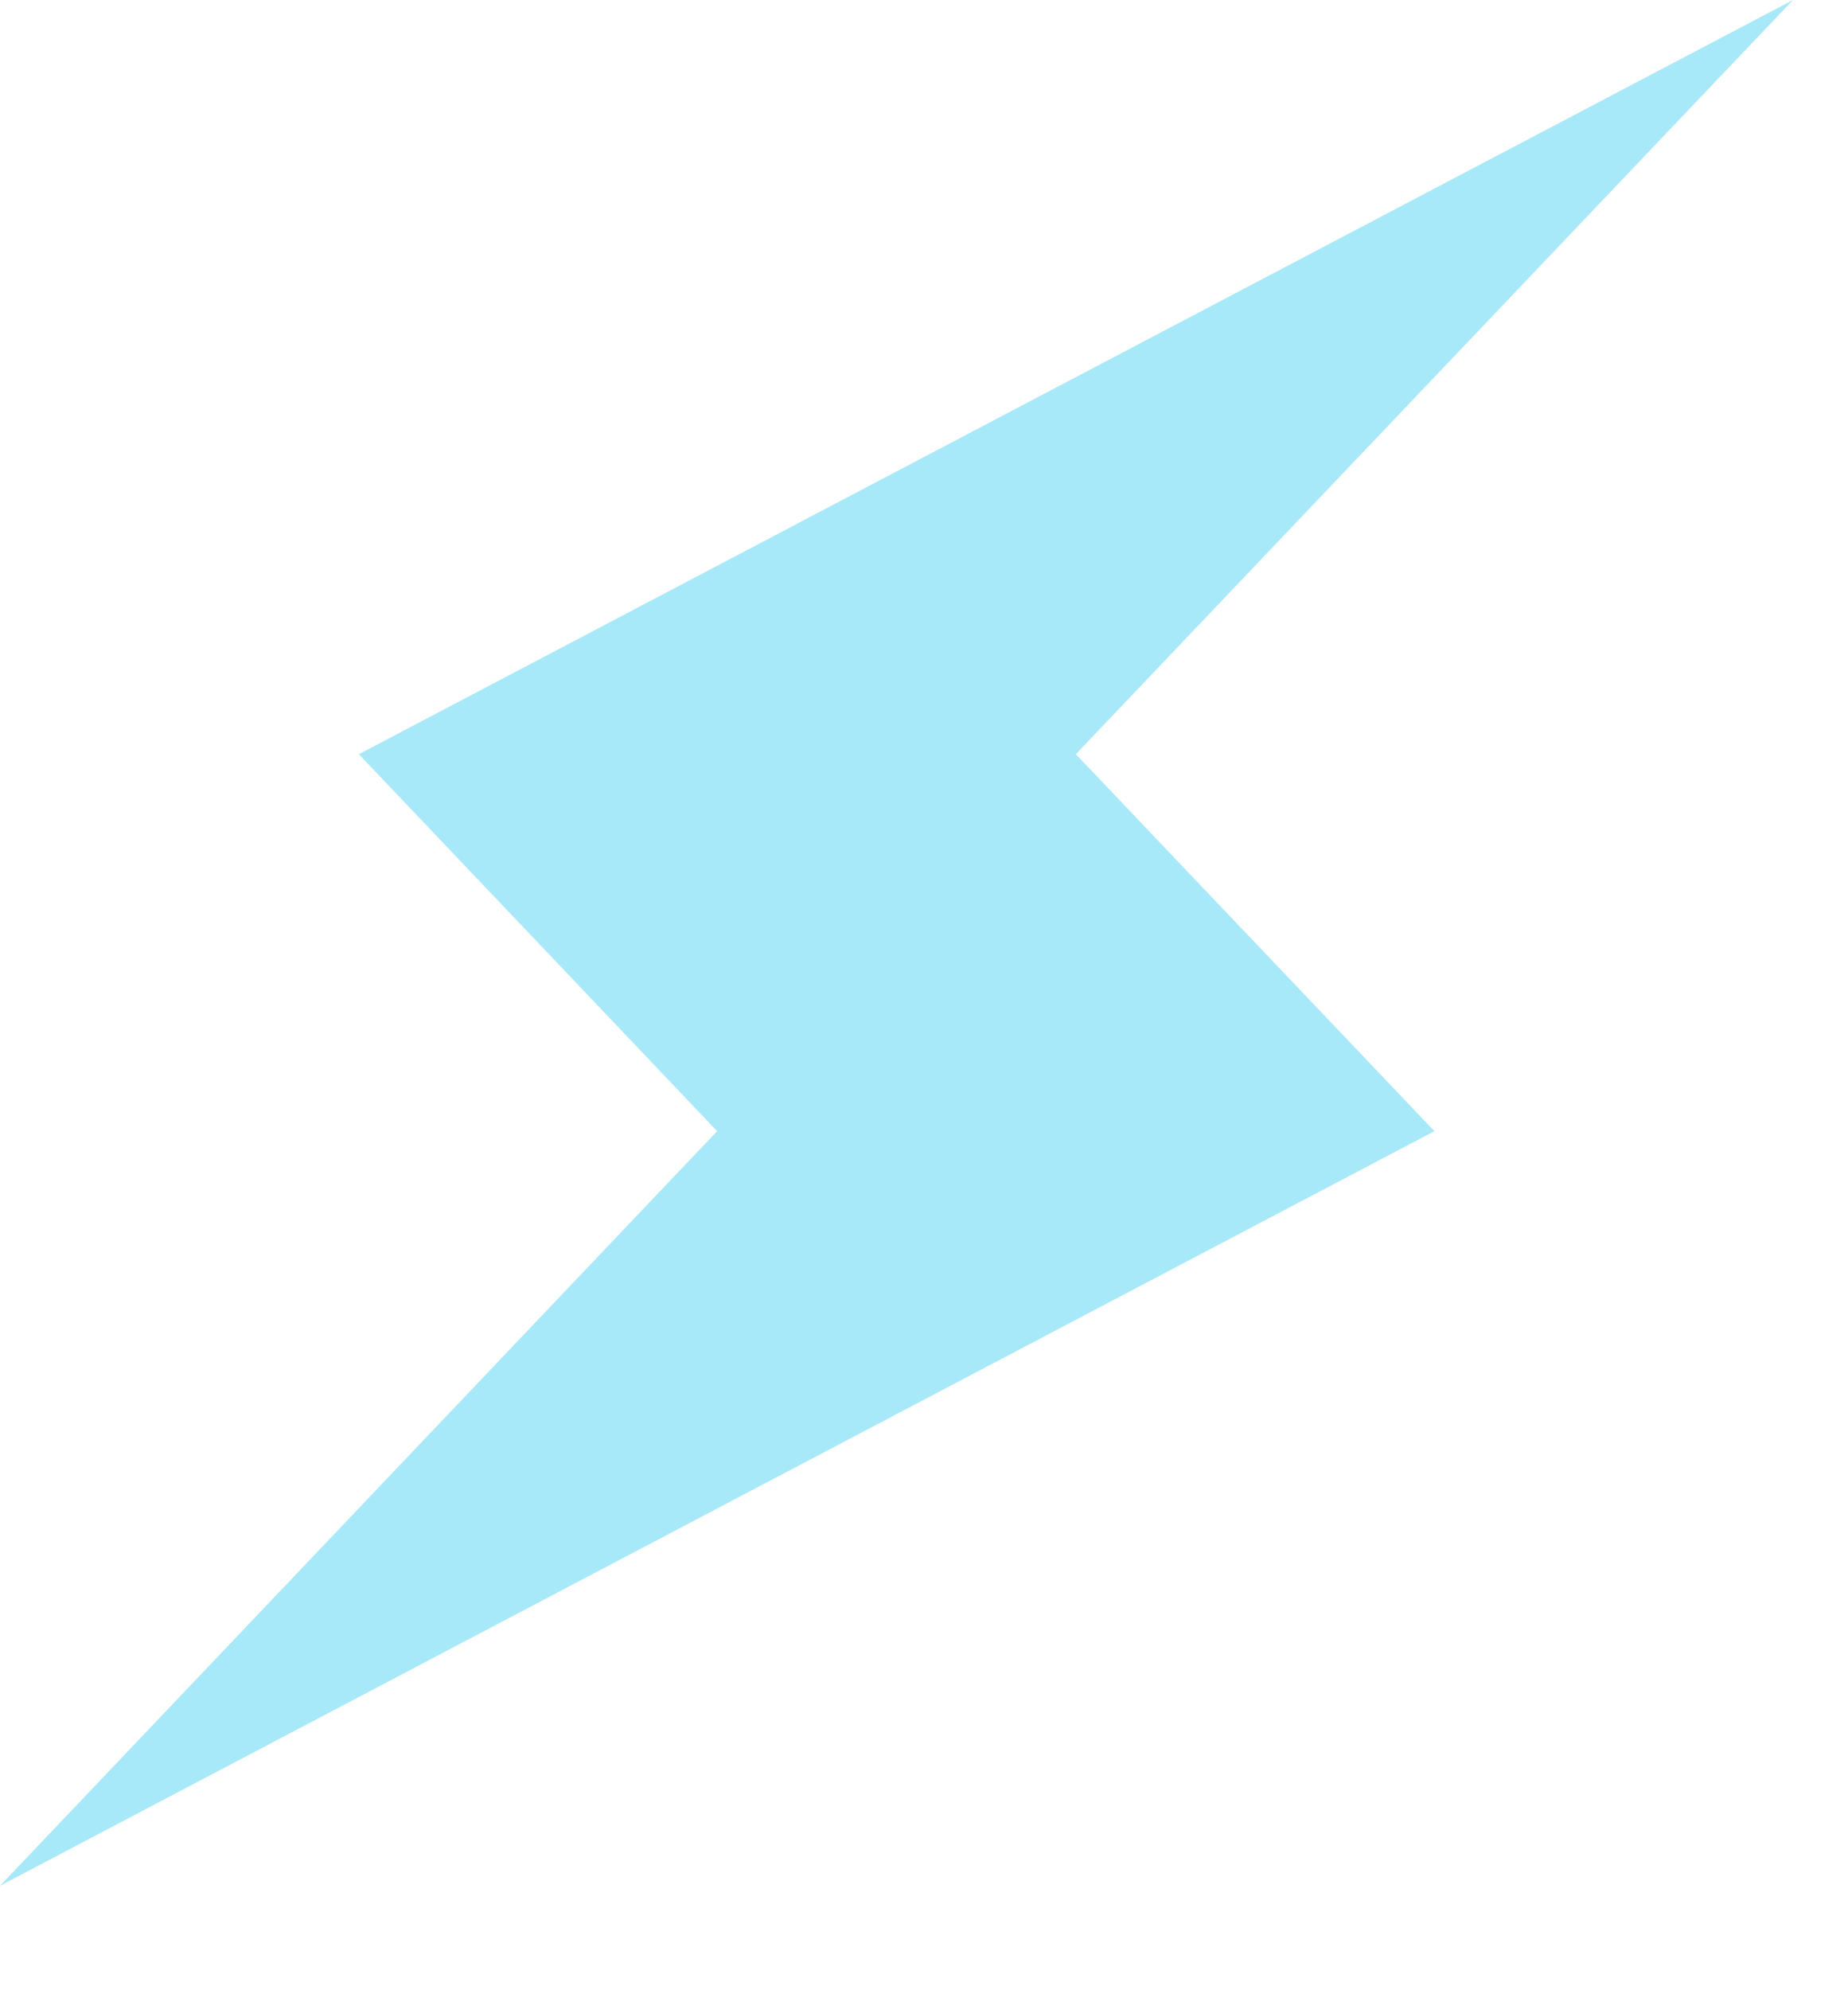
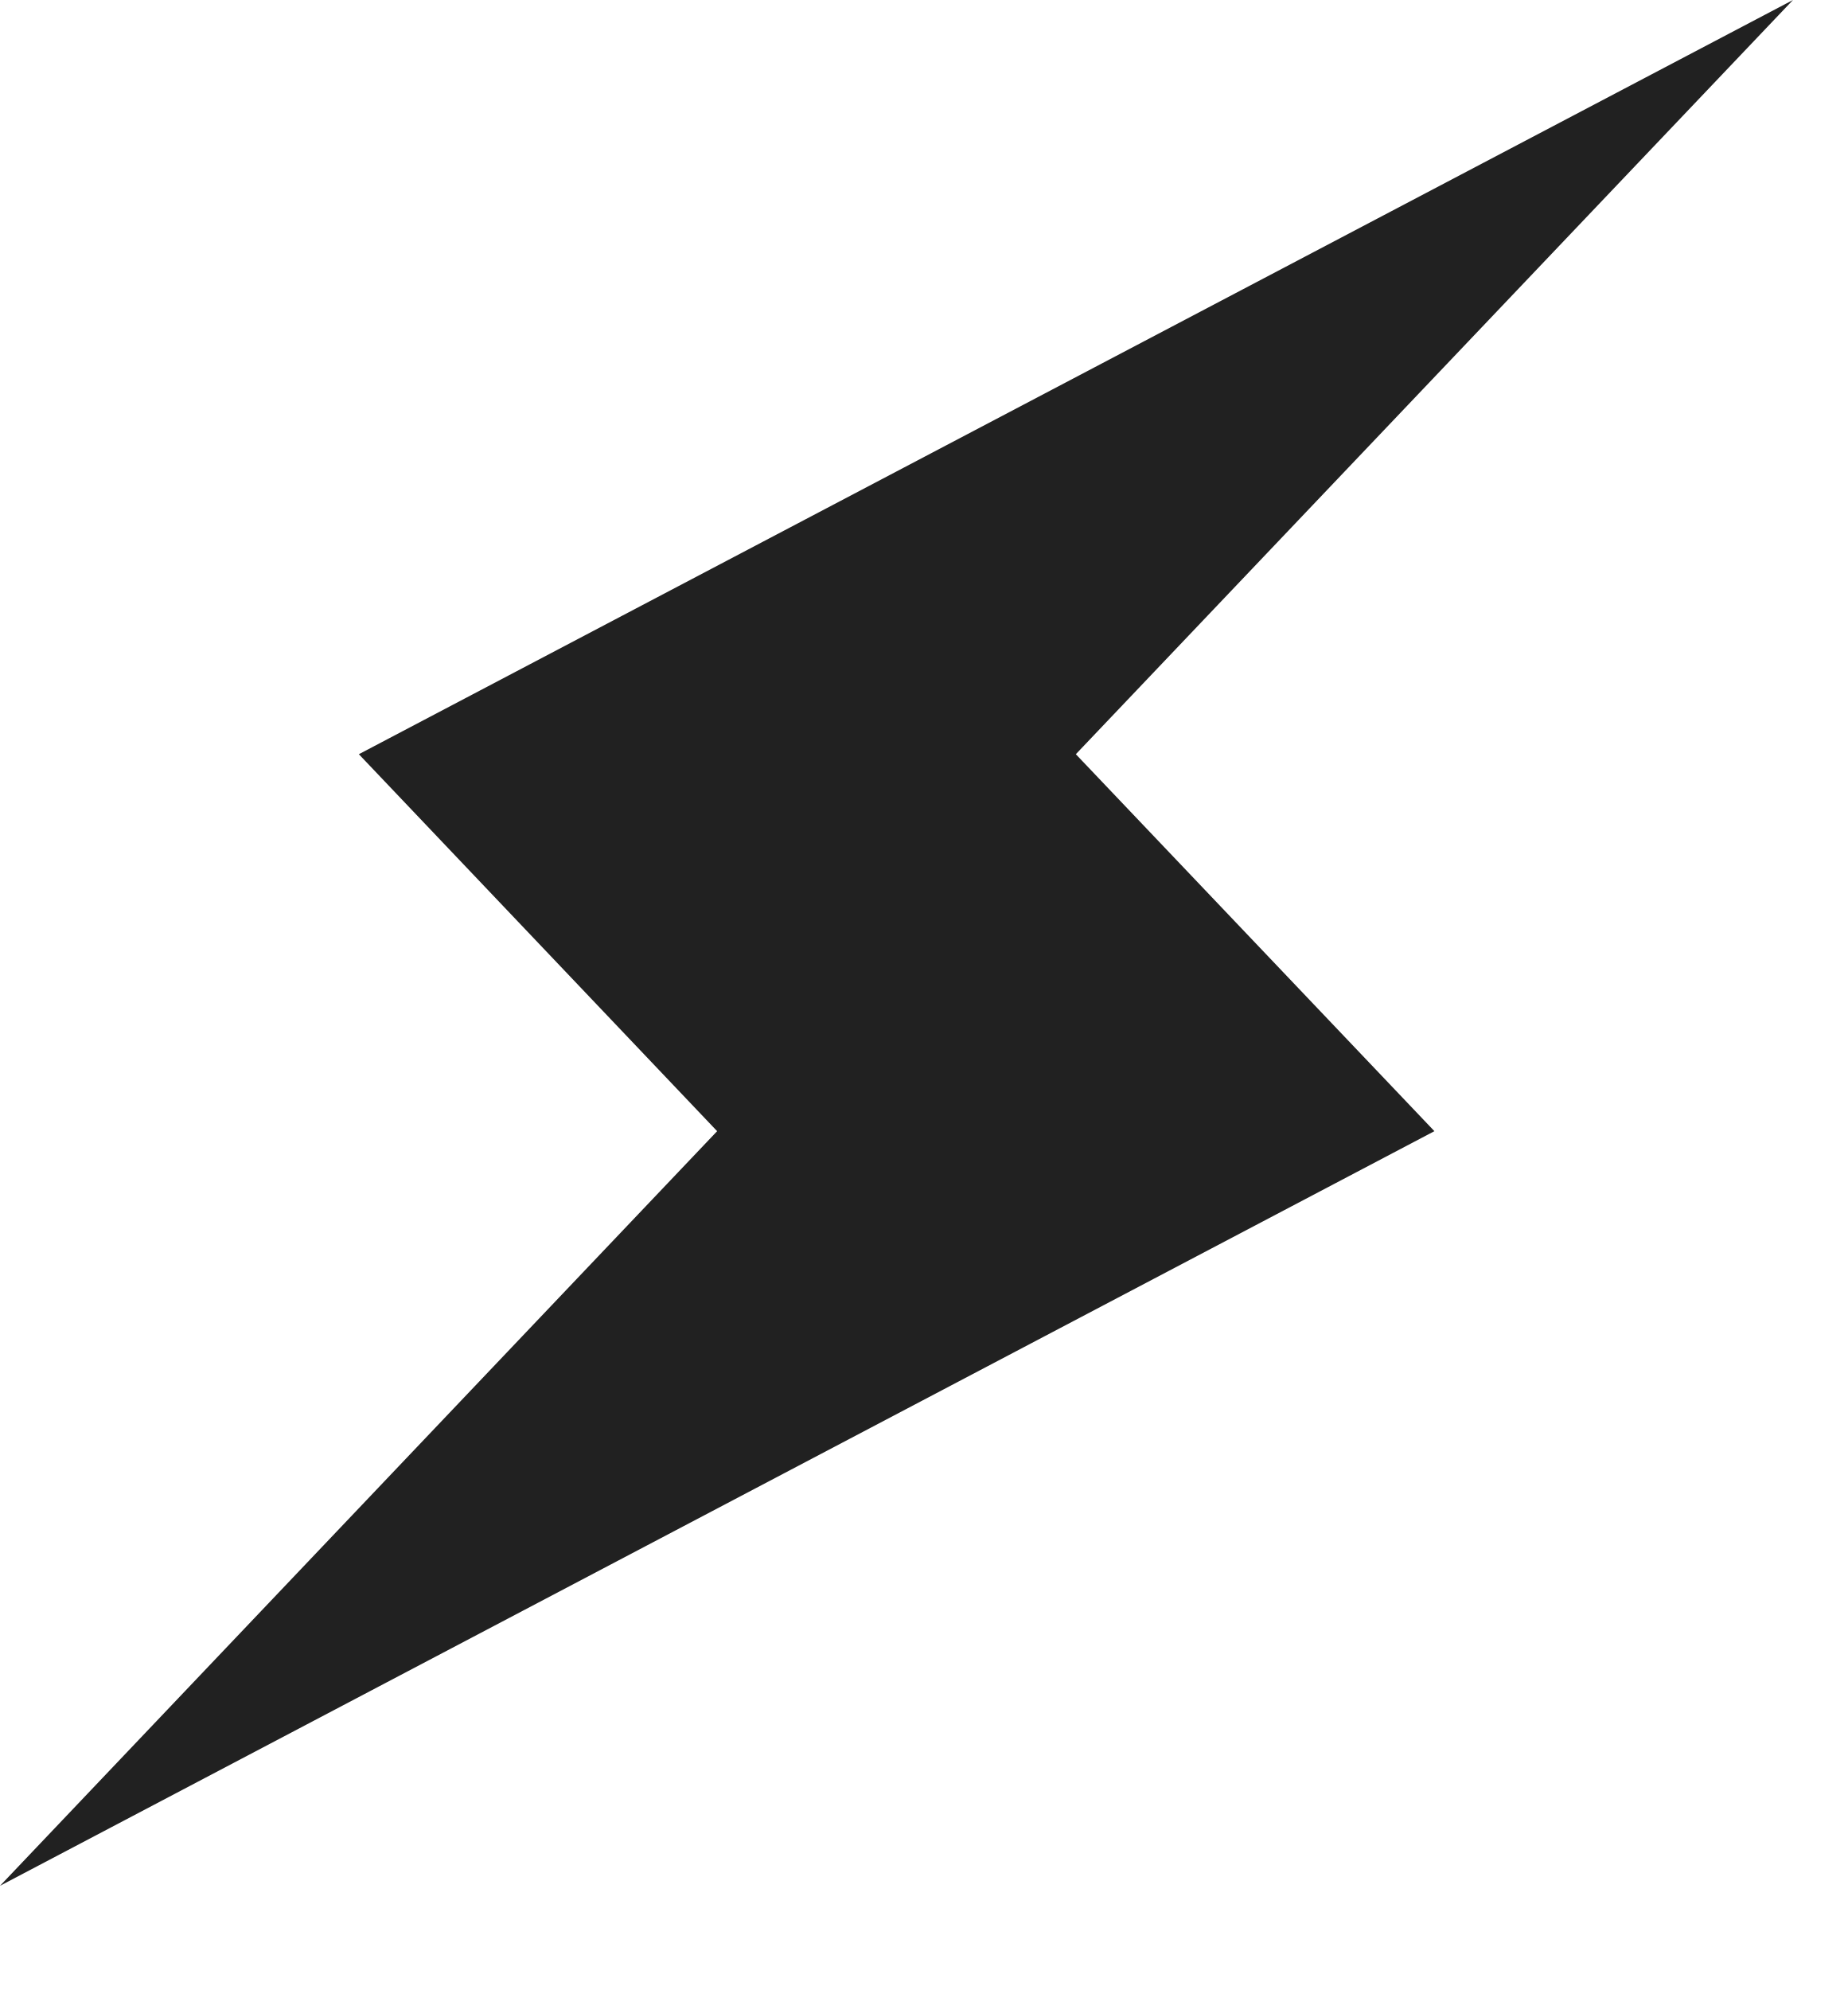
<svg xmlns="http://www.w3.org/2000/svg" width="13px" height="14px" viewBox="0 0 13 14" version="1.1">
  <defs />
-   <g id="Preview-+-popup" stroke="none" stroke-width="1" fill="none" fill-rule="evenodd">
-     <g id="Subnavbar-+-preview-+-popup-OK" class="container_parent" transform="translate(-74, -414)" fill-opacity="0.87" fill="#9BE6F8">
+   <g id="Preview-+-popup" stroke="none" stroke-width="1">
+     <g id="Subnavbar-+-preview-+-popup-OK" class="container_parent" transform="translate(-74, -414)" fill-opacity="0.87">
      <g id="Preview" class="container_children" transform="translate(0, 408)">
        <g id="Sensor-data" transform="translate(74, 6)">
          <g id="TEMP-PREVIEW">
            <path d="M10.093,7.958 L0,13.267 L5.046,7.958 L2.525,5.306 L12.616,0 L7.57,5.306 L10.093,7.958" id="solar_pannel_icon" />
          </g>
        </g>
      </g>
    </g>
  </g>
</svg>
